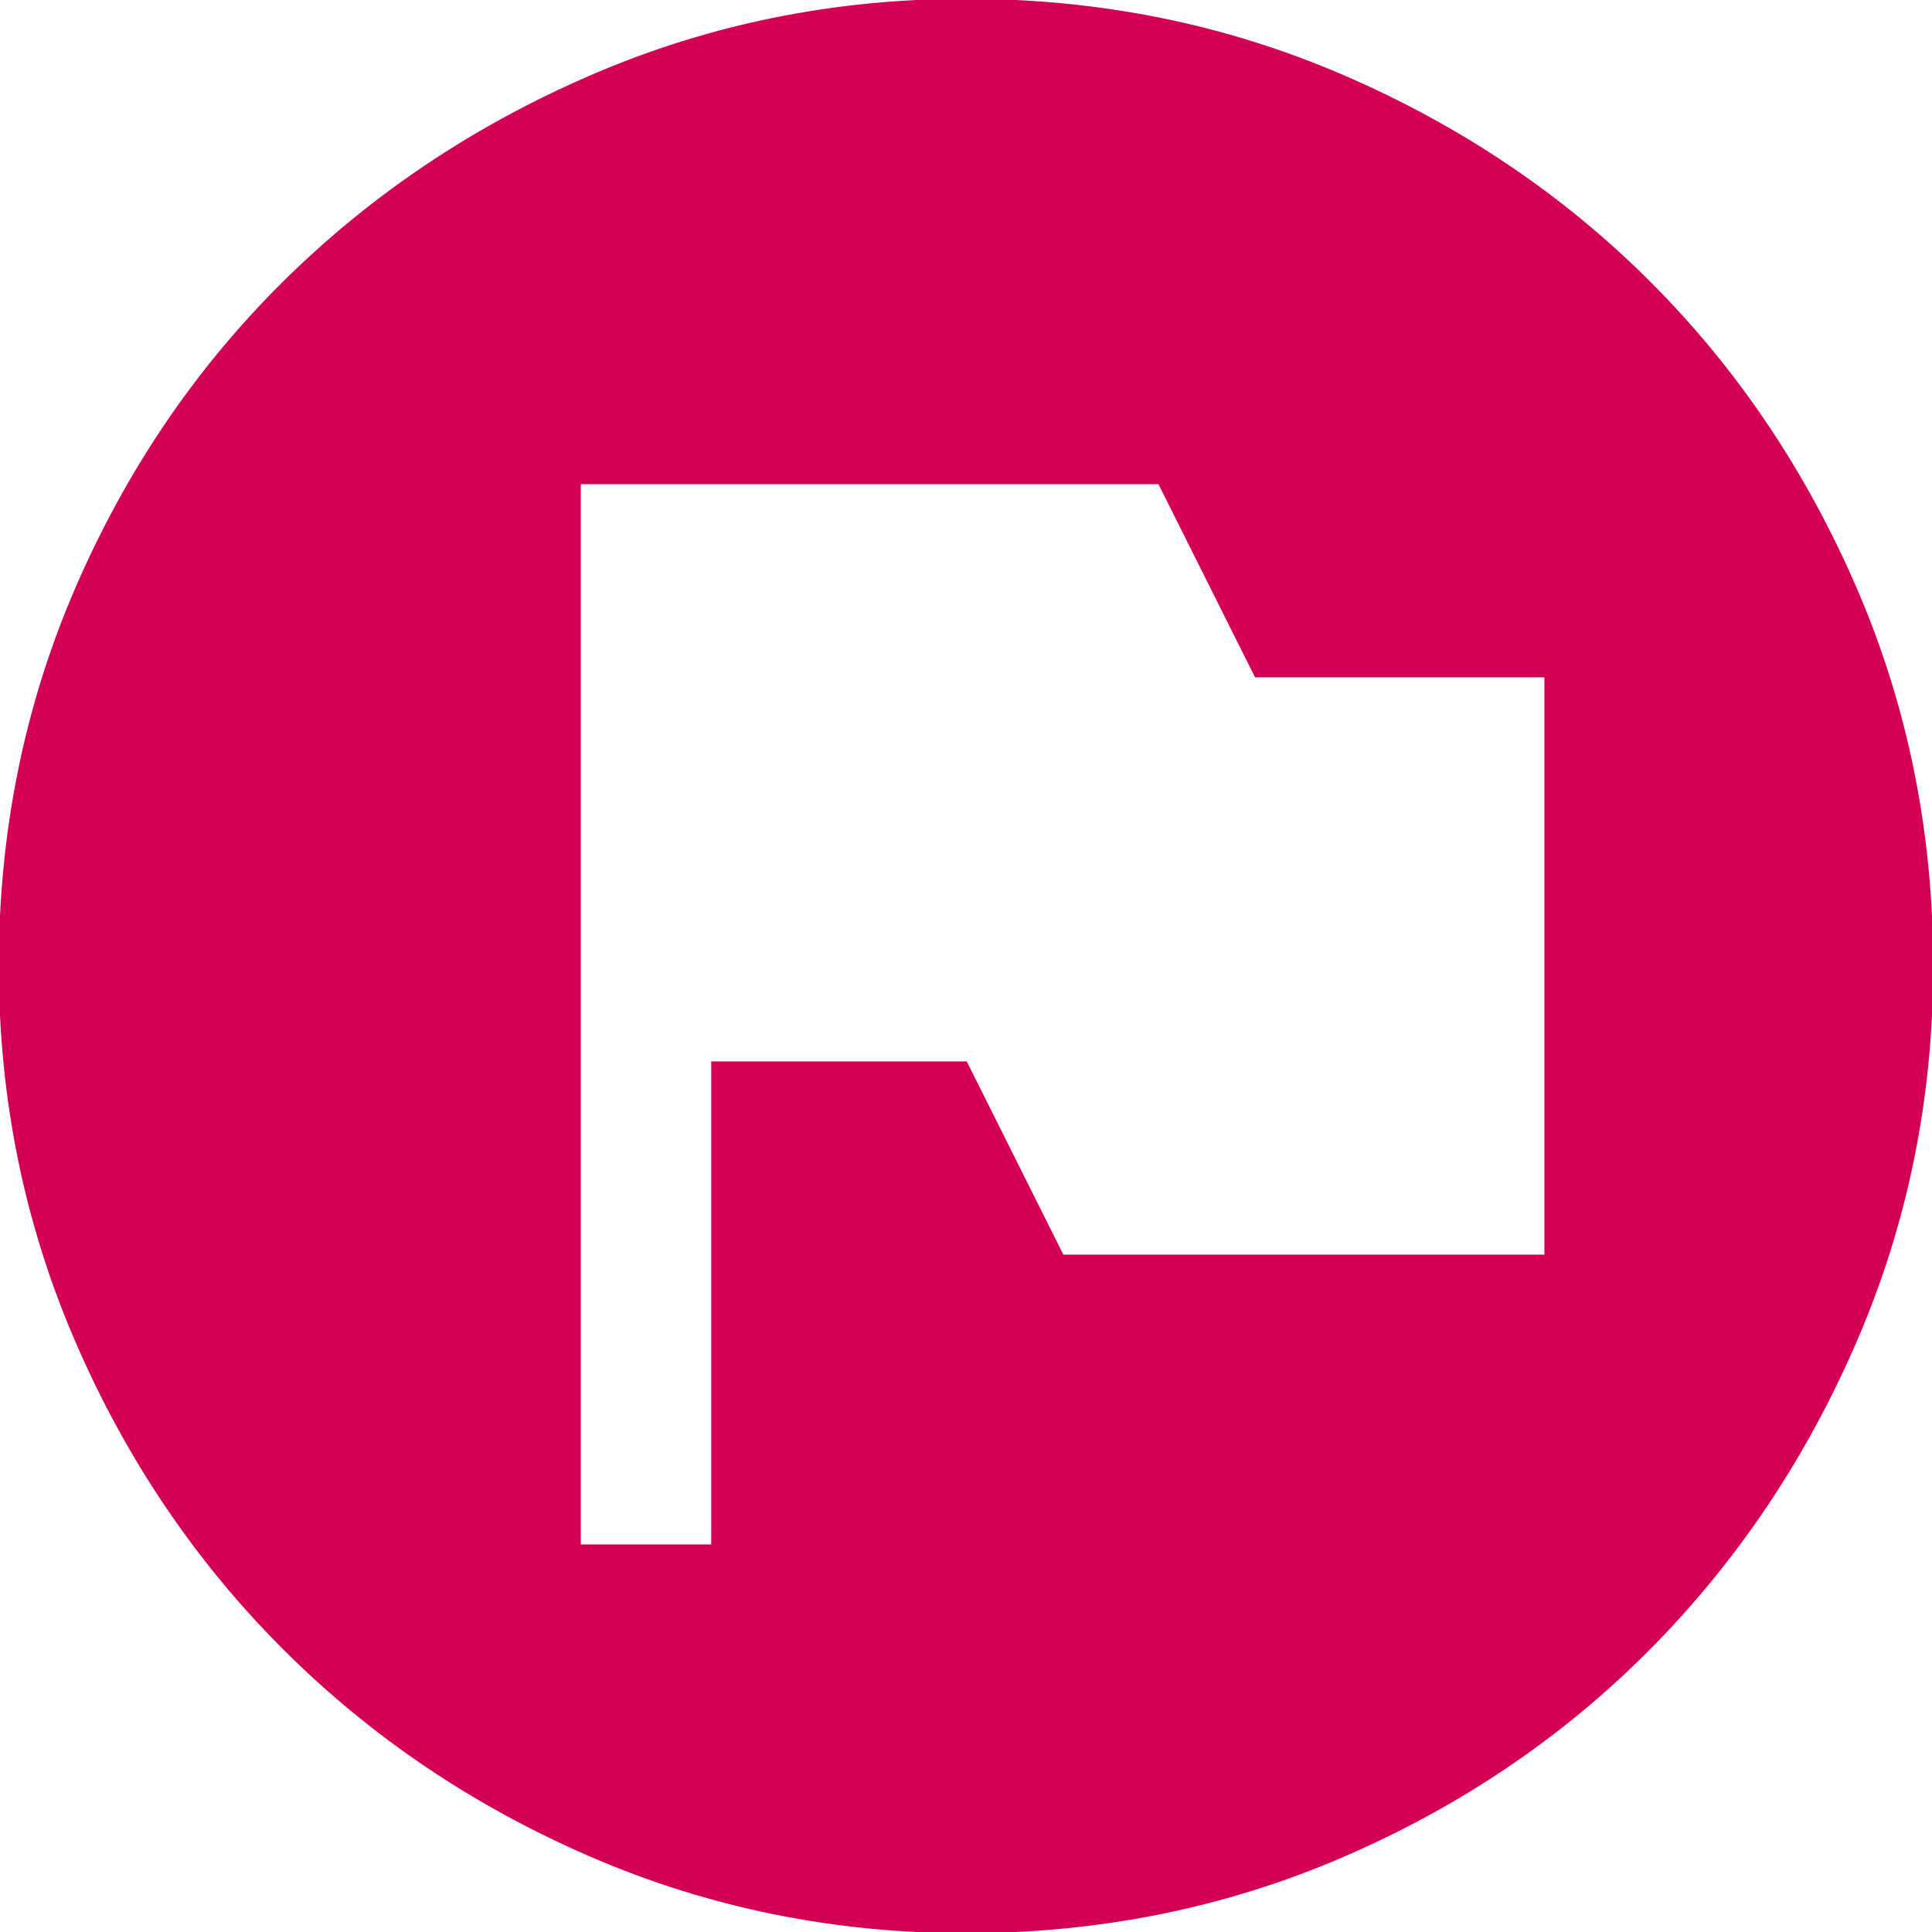
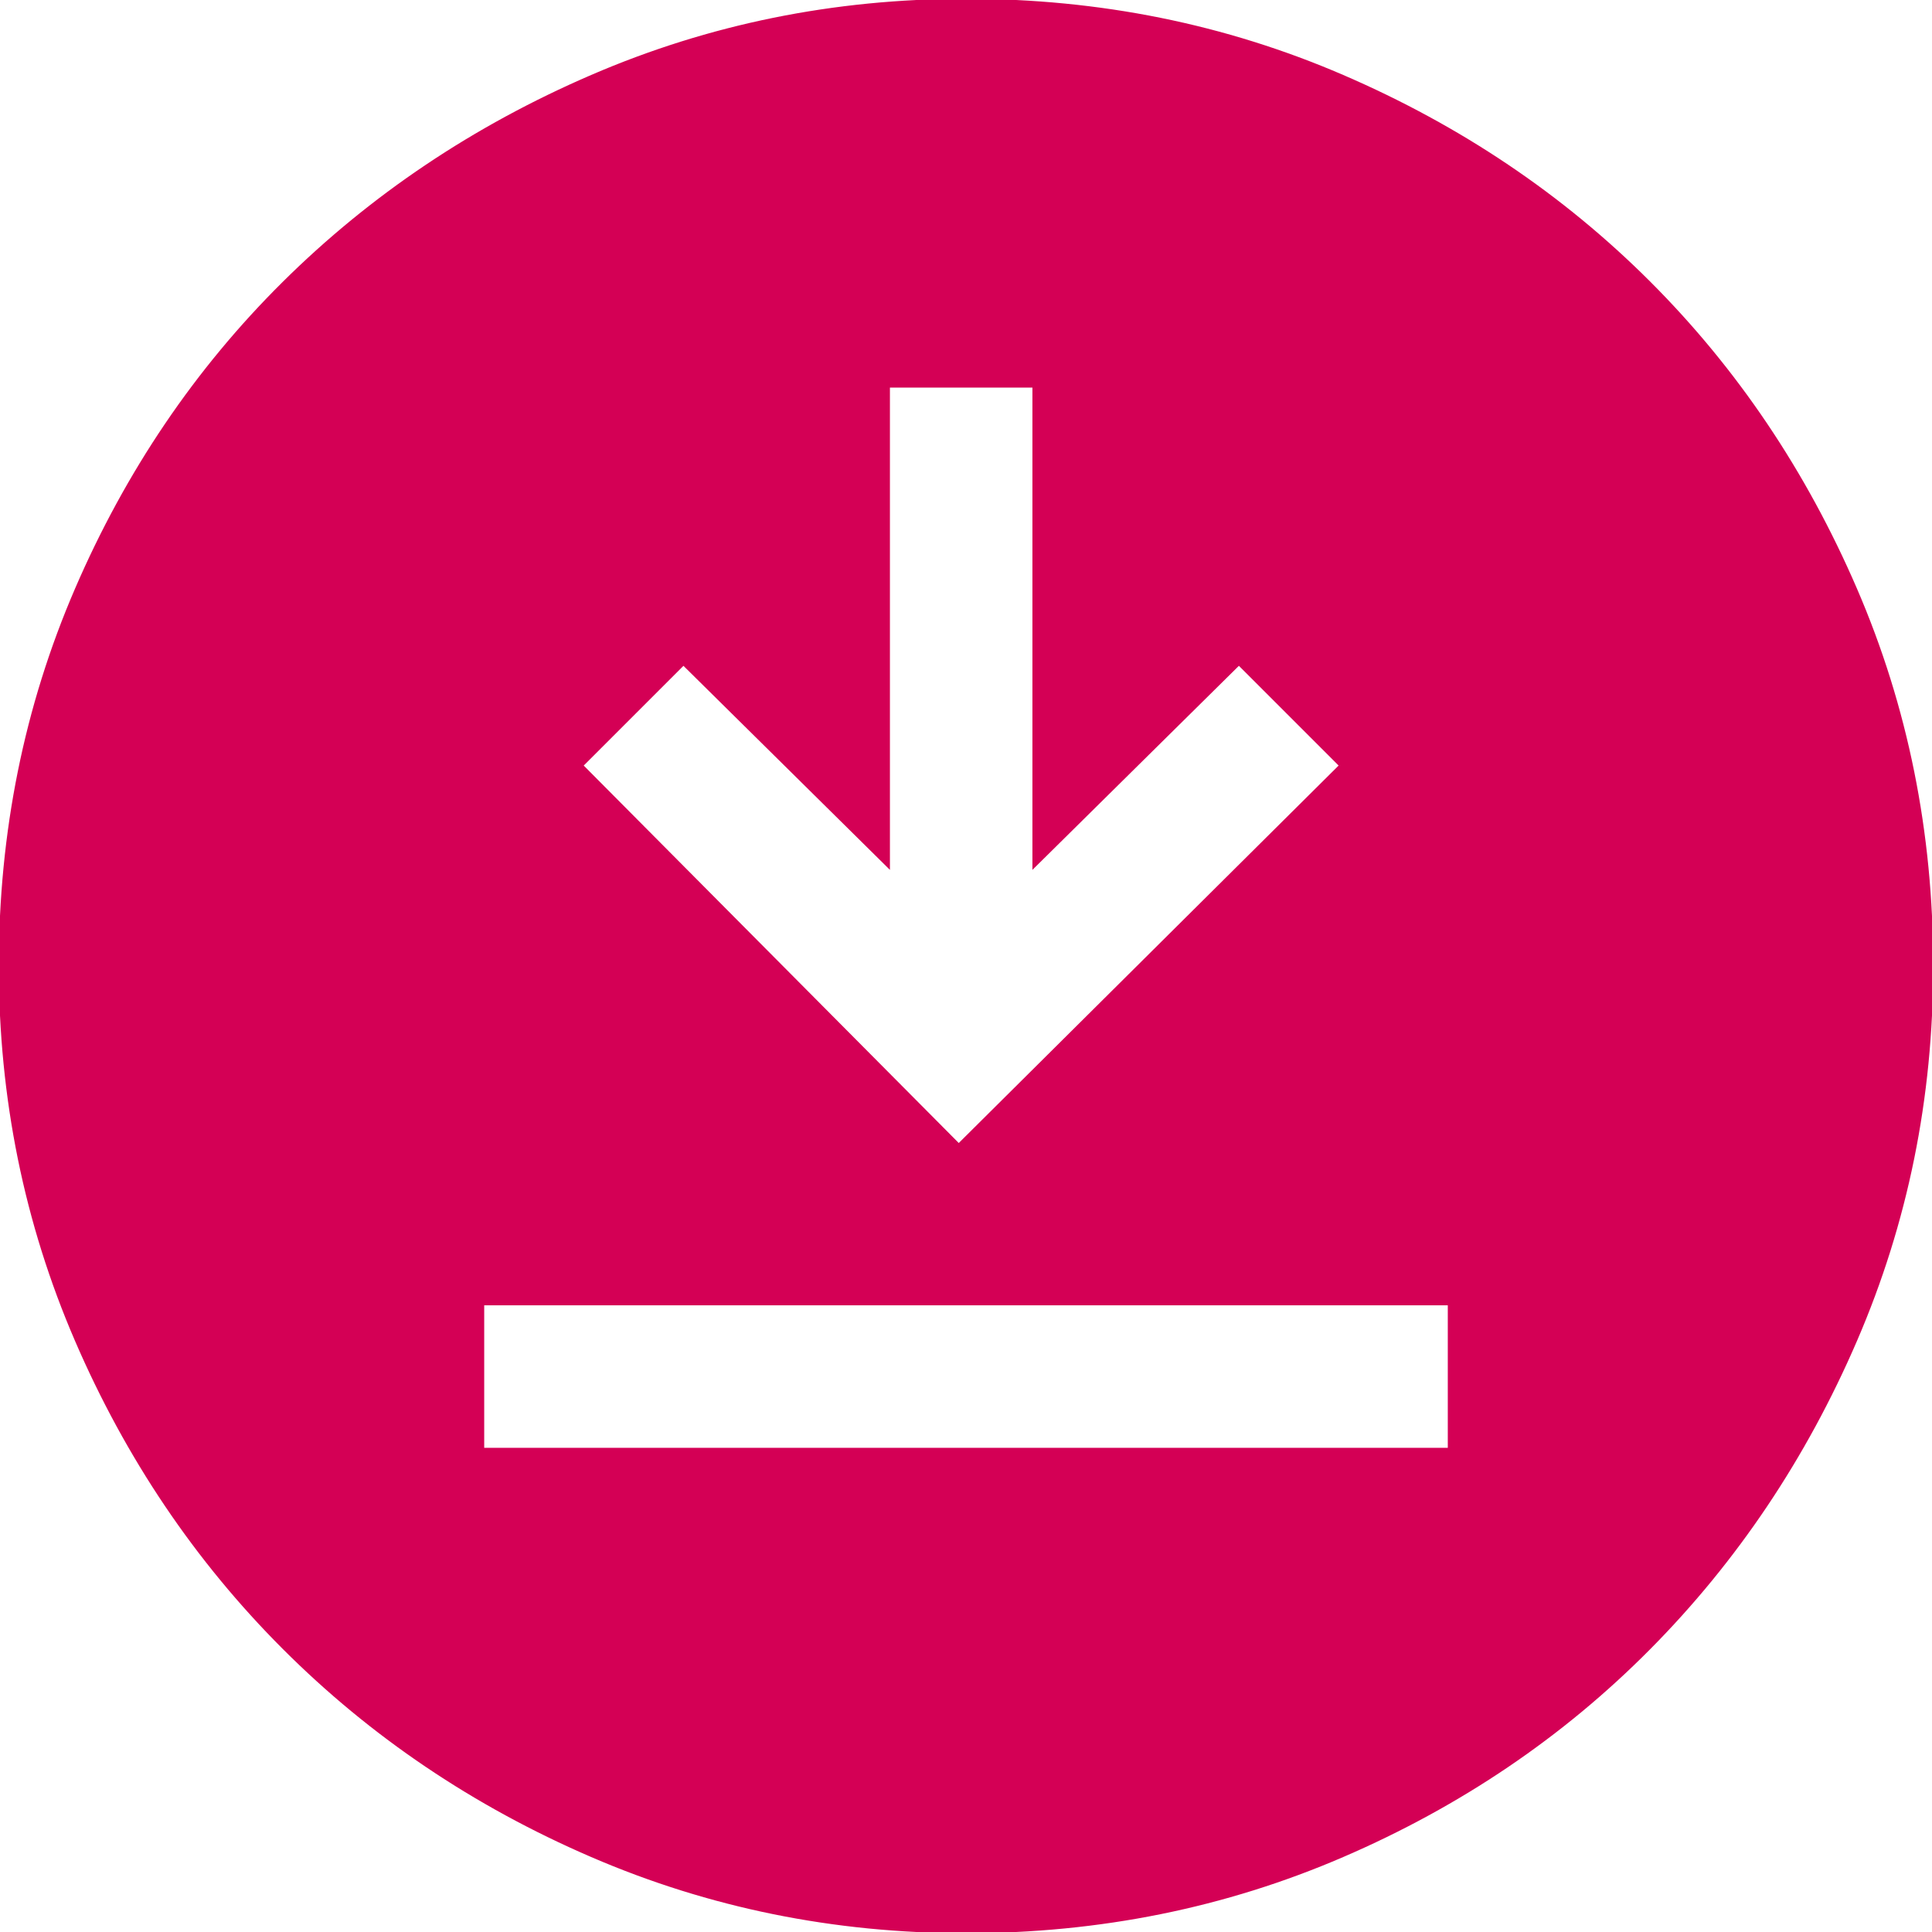
<svg xmlns="http://www.w3.org/2000/svg" version="1.1" viewBox="4 4 40 40" width="40" height="40" fill="none">
  <svg height="48px" viewBox="0 -960 960 960" width="48px" fill="#d40055" stroke="#d40055">
-     <path d="M320-240h55v-200h105l40 80h200v-240H600l-40-80H320v440ZM480-80q-82 0-155-31.5t-127.5-86Q143-252 111.5-325T80-480q0-83 31.5-156t86-127Q252-817 325-848.5T480-880q83 0 156 31.5T763-763q54 54 85.5 127T880-480q0 82-31.5 155T763-197.5q-54 54.5-127 86T480-80Z" fill="#d40055" stroke="#d40055" />
+     <path d="M280-280h400v-60H280v60Zm197-126 158-157-42-42-85 84v-199h-60v199l-85-84-42 42 156 157Zm3 326q-82 0-155-31.5t-127.5-86Q143-252 111.5-325T80-480q0-83 31.5-156t86-127Q252-817 325-848.5T480-880q83 0 156 31.5T763-763q54 54 85.5 127T880-480q0 82-31.5 155T763-197.5q-54 54.5-127 86T480-80Z" fill="#d40055" stroke="#d40055" />
  </svg>
</svg>
